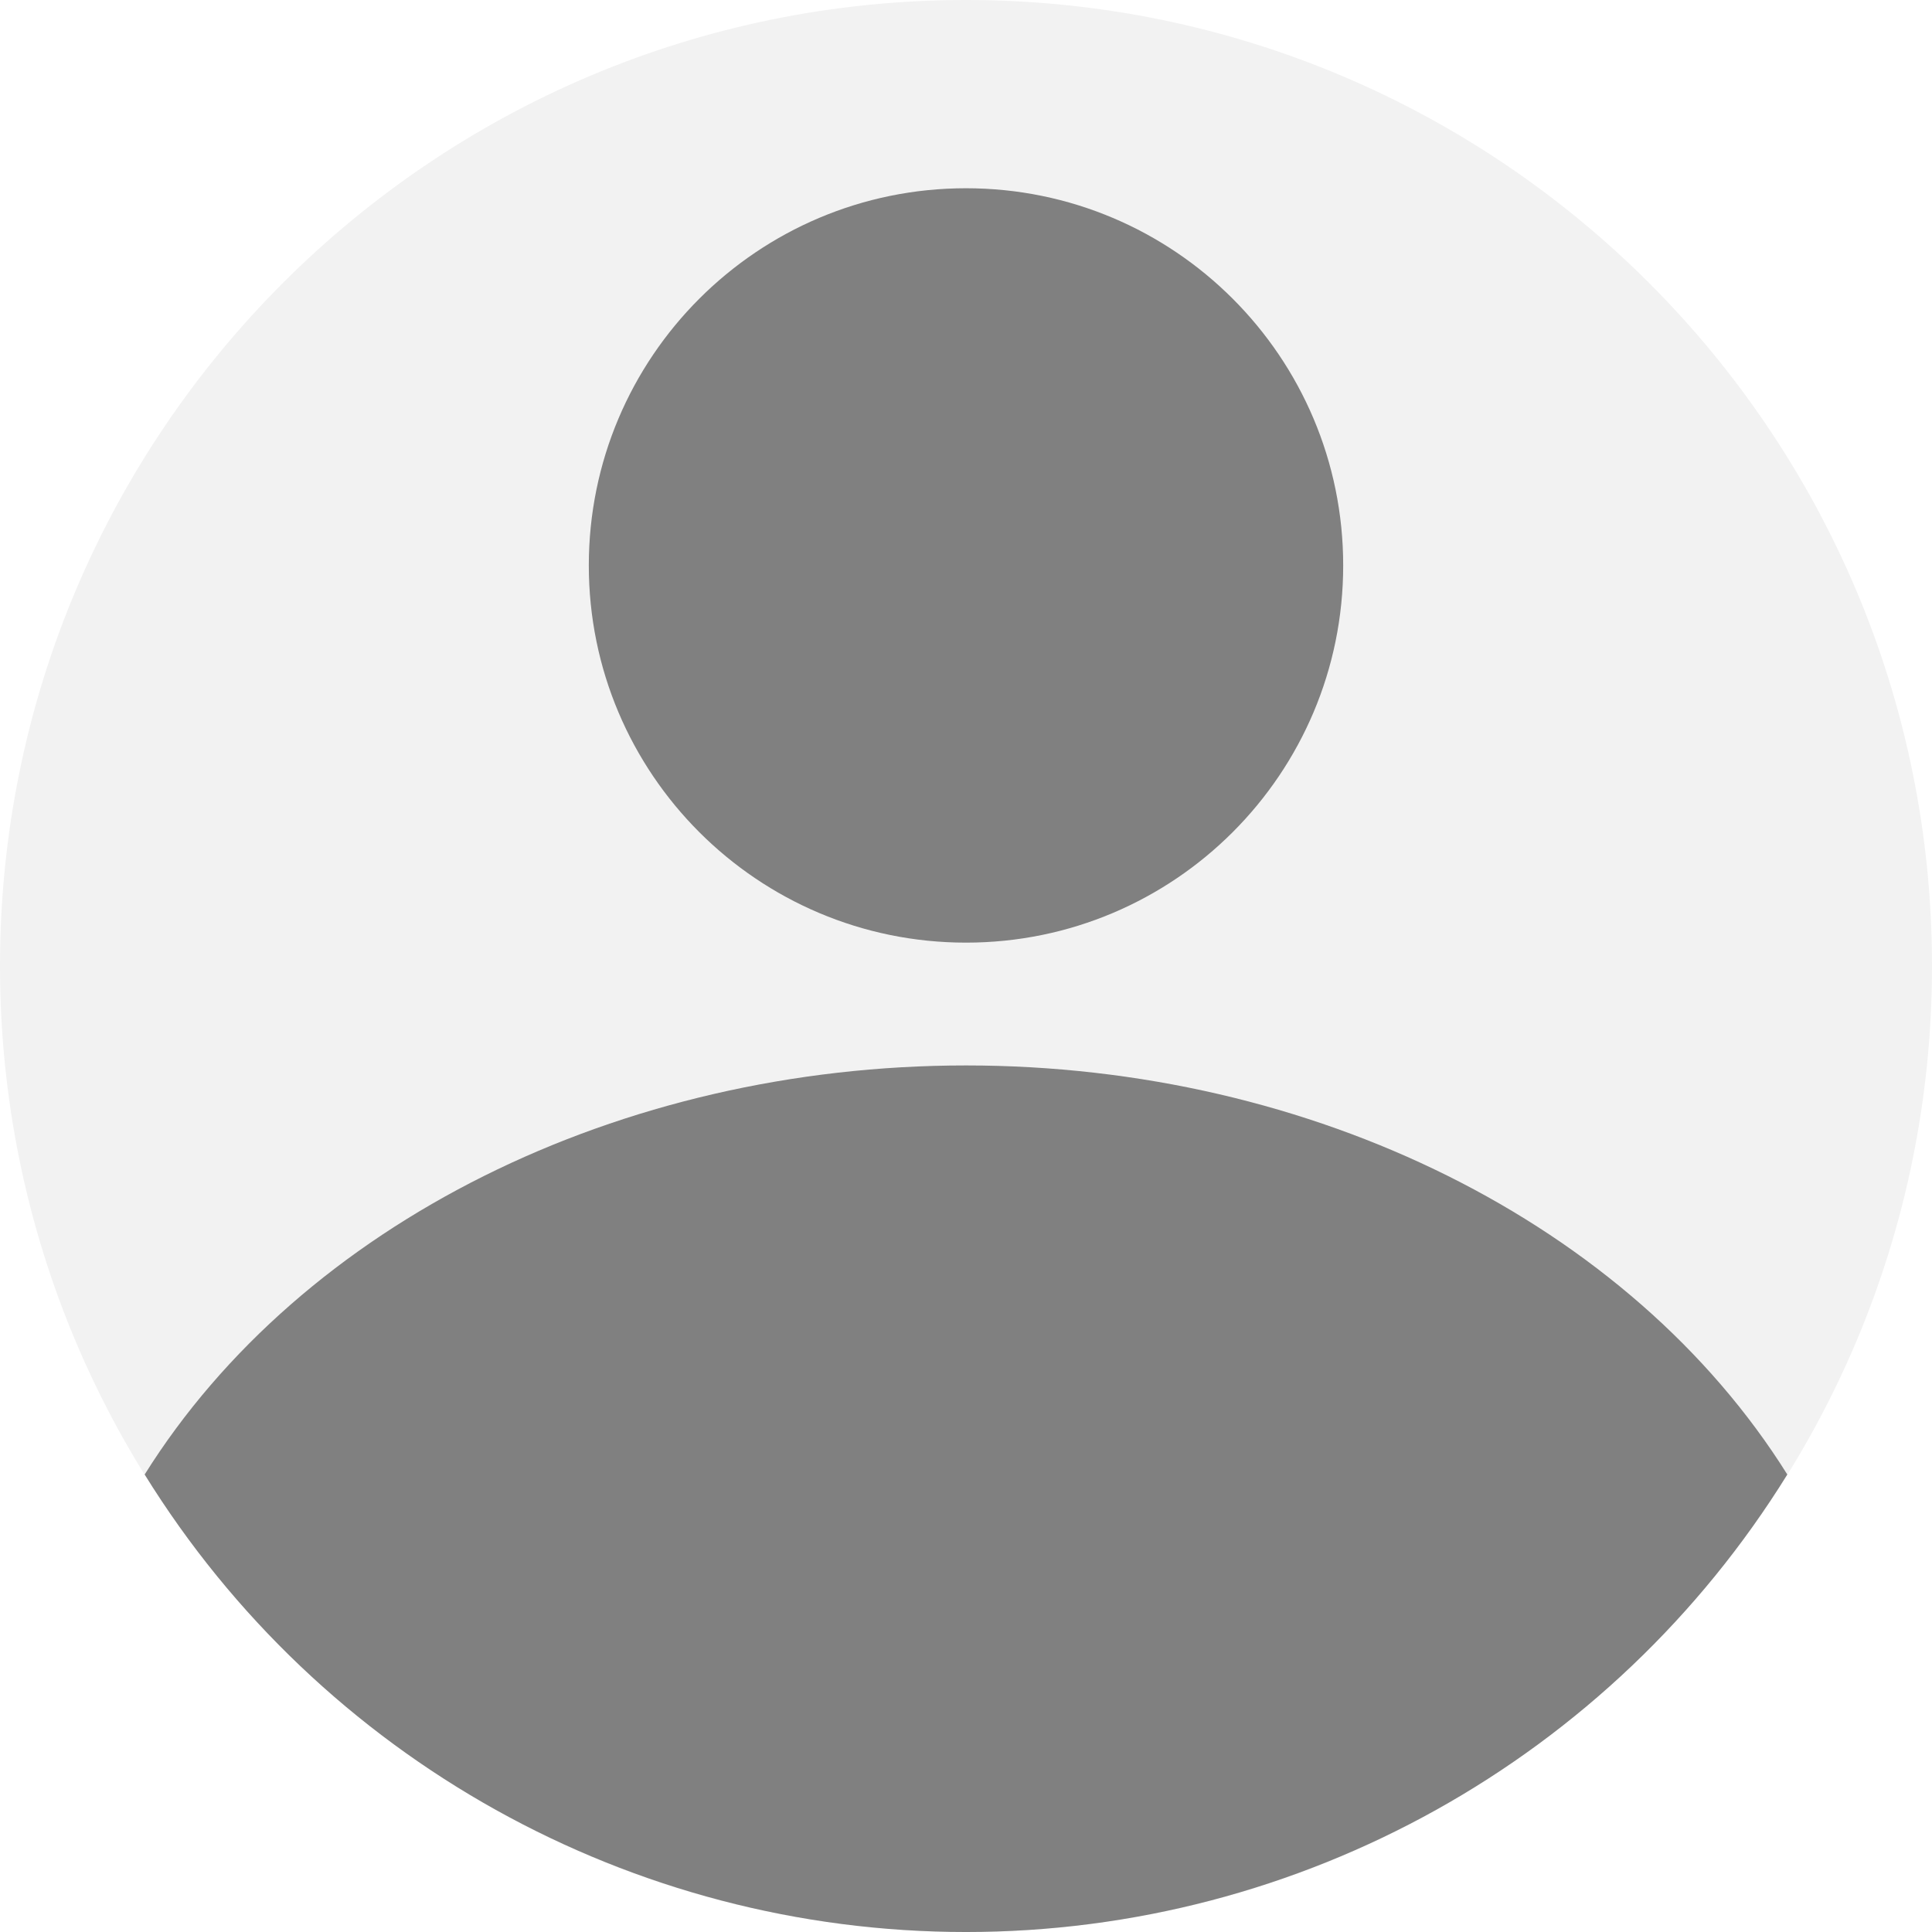
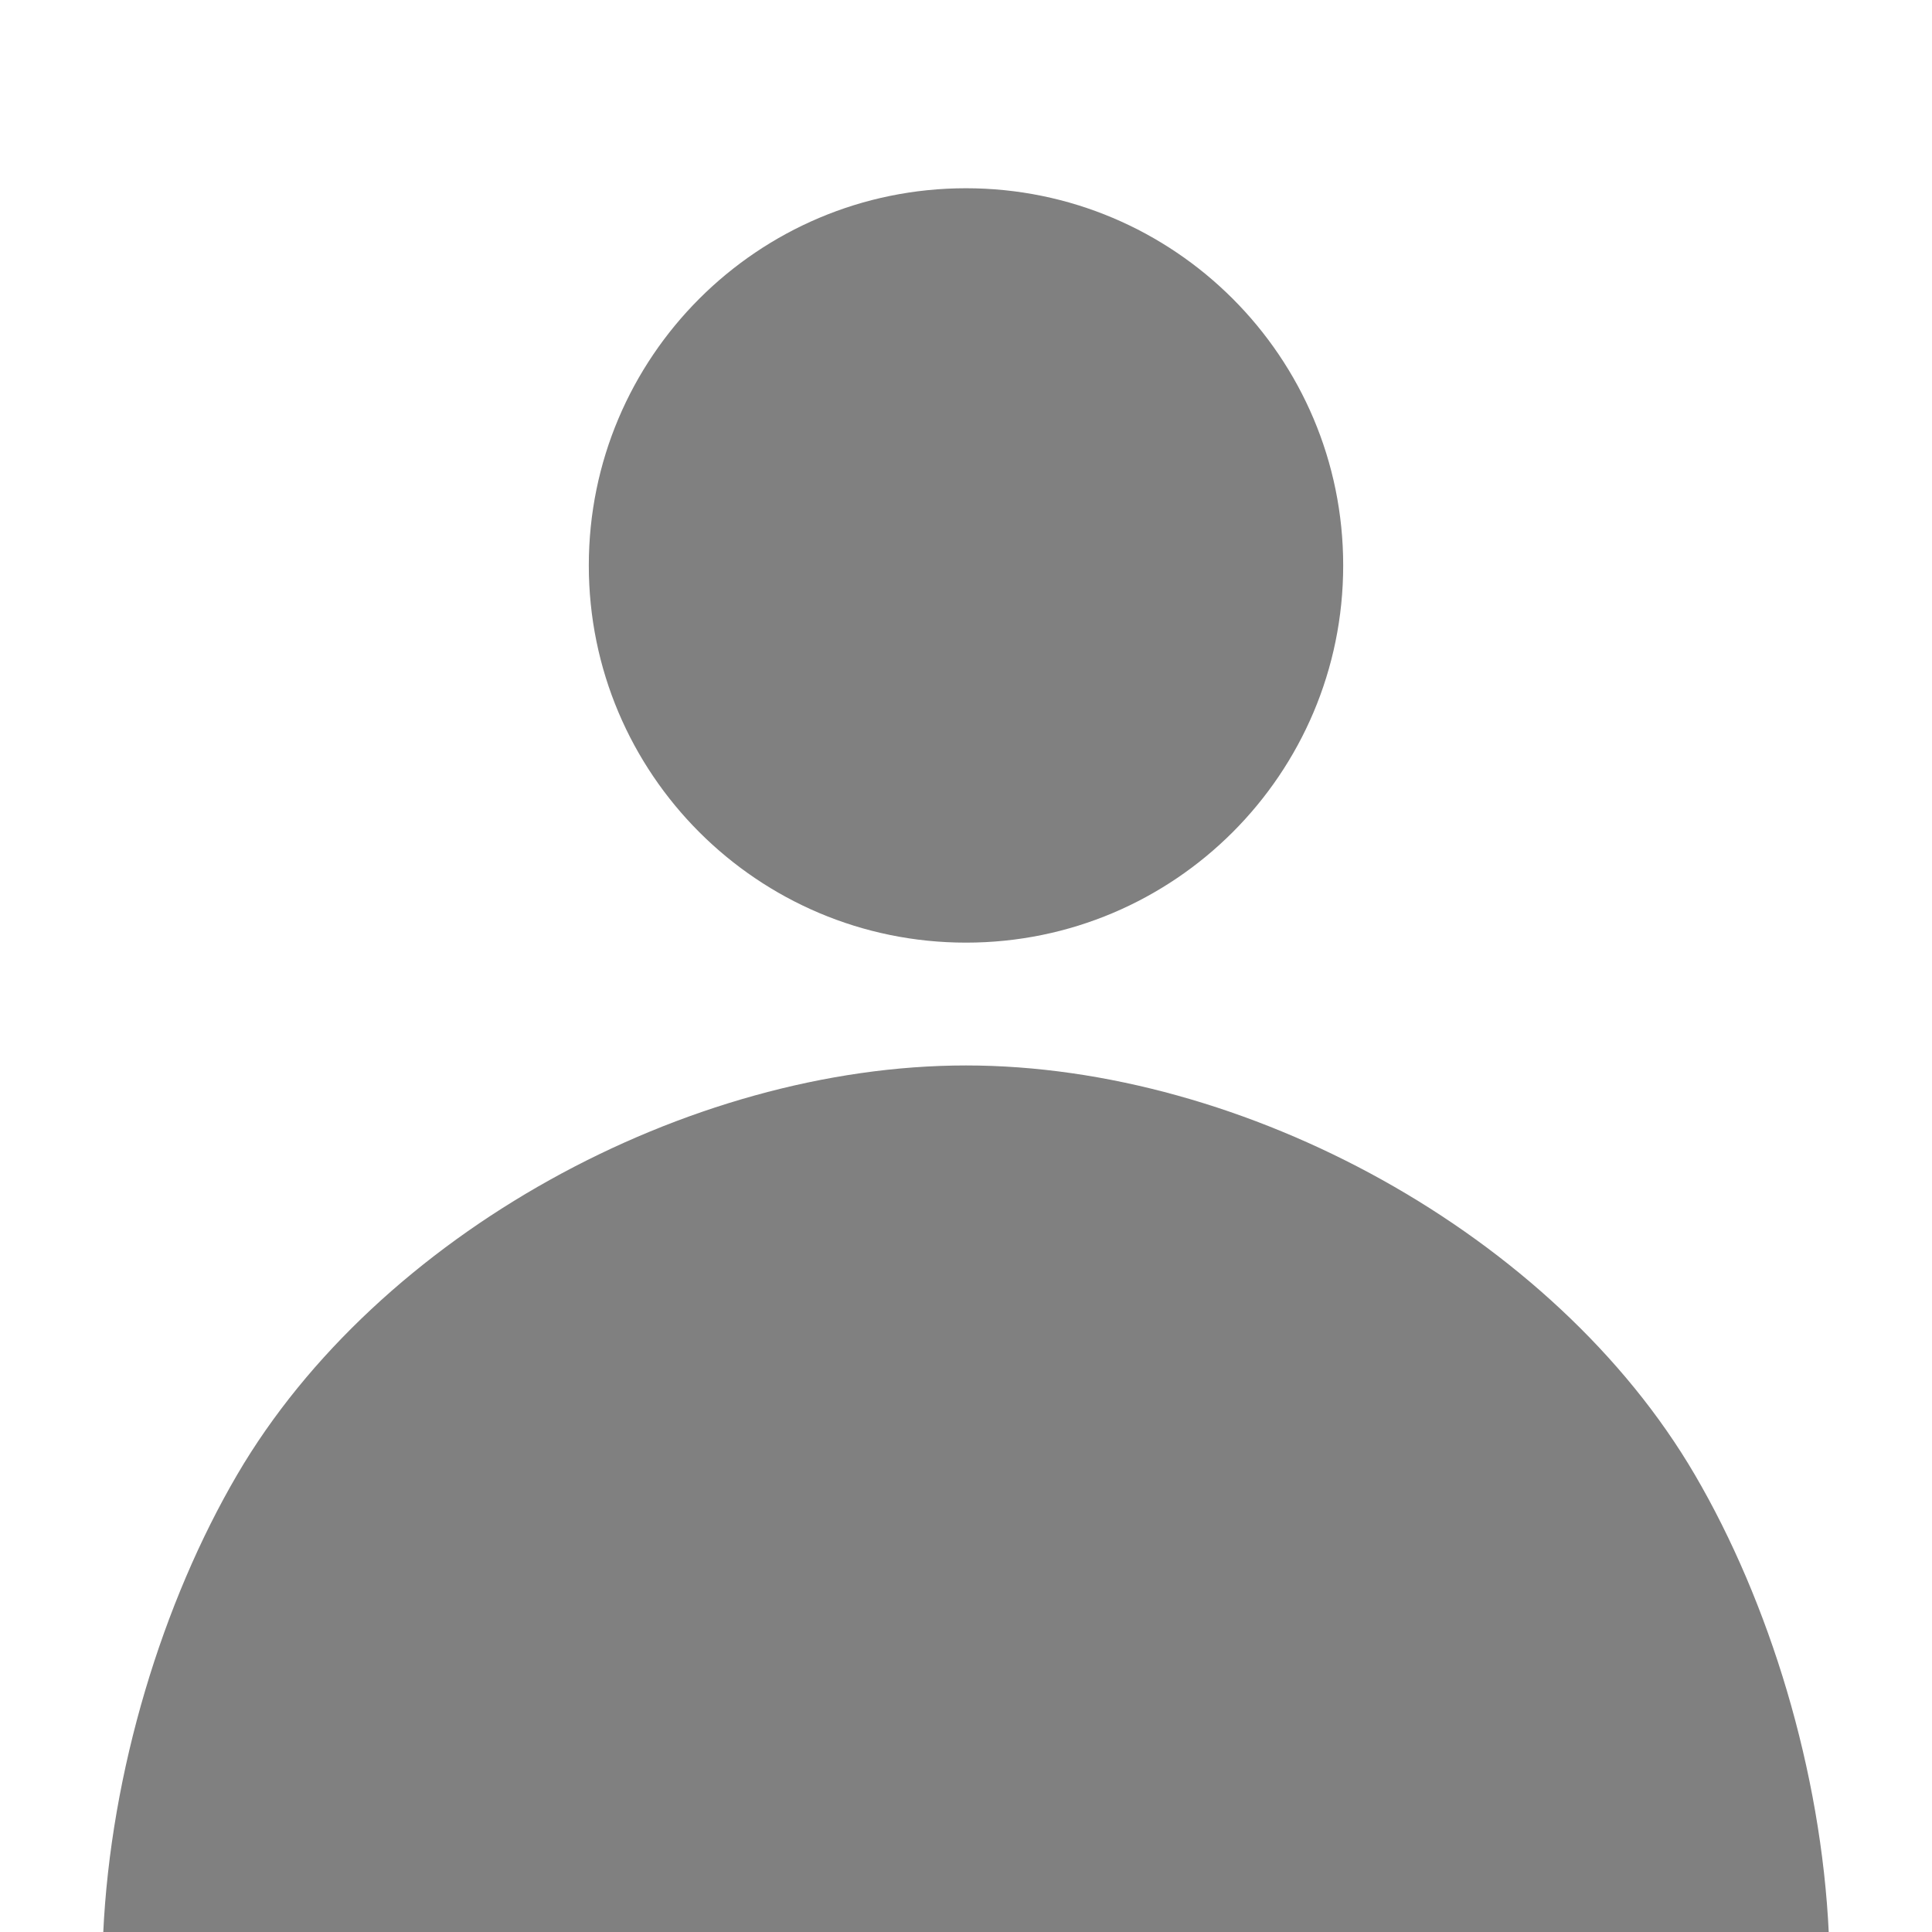
- <svg xmlns="http://www.w3.org/2000/svg" width="250" height="250" version="1.1" viewBox="0 0 66.146 66.146">
-   <circle cx="33.073" cy="33.073" r="33.073" fill="#f2f2f2" stroke-dasharray="0.1, 0.8" stroke-width=".1" />
-   <path transform="scale(.26458)" d="m125 137.87a119.23 96.816 0 0 0-106.28 52.932 125 125 0 0 0 106.28 59.203 125 125 0 0 0 106.28-59.203 119.23 96.816 0 0 0-106.28-52.932z" fill="#808080" stroke-dasharray="0.378, 3.024" stroke-width=".378" />
+ <svg xmlns="http://www.w3.org/2000/svg" width="250" height="250" version="1.1" viewBox="0 0 66.146 66.146" style="background-color:#f2f2f2ff">
+   <path d="m33.073,36.478c-9.537,0 -20.131,5.774 -24.949,14.005 -5.103,8.717 -7.143,23.161 0,30.303 11.761,11.761 38.137,11.761 49.898,0 7.143,-7.143 5.103,-21.586 0,-30.303C 53.204,42.252 42.61,36.478 33.073,36.478Z" fill="#808080" stroke-dasharray="0.378, 3.024" stroke-width=".378" />
  <circle cx="33.073" cy="19.359" r="12.914" fill="#808080" stroke-dasharray="0.1, 0.8" stroke-width=".1" />
</svg>
